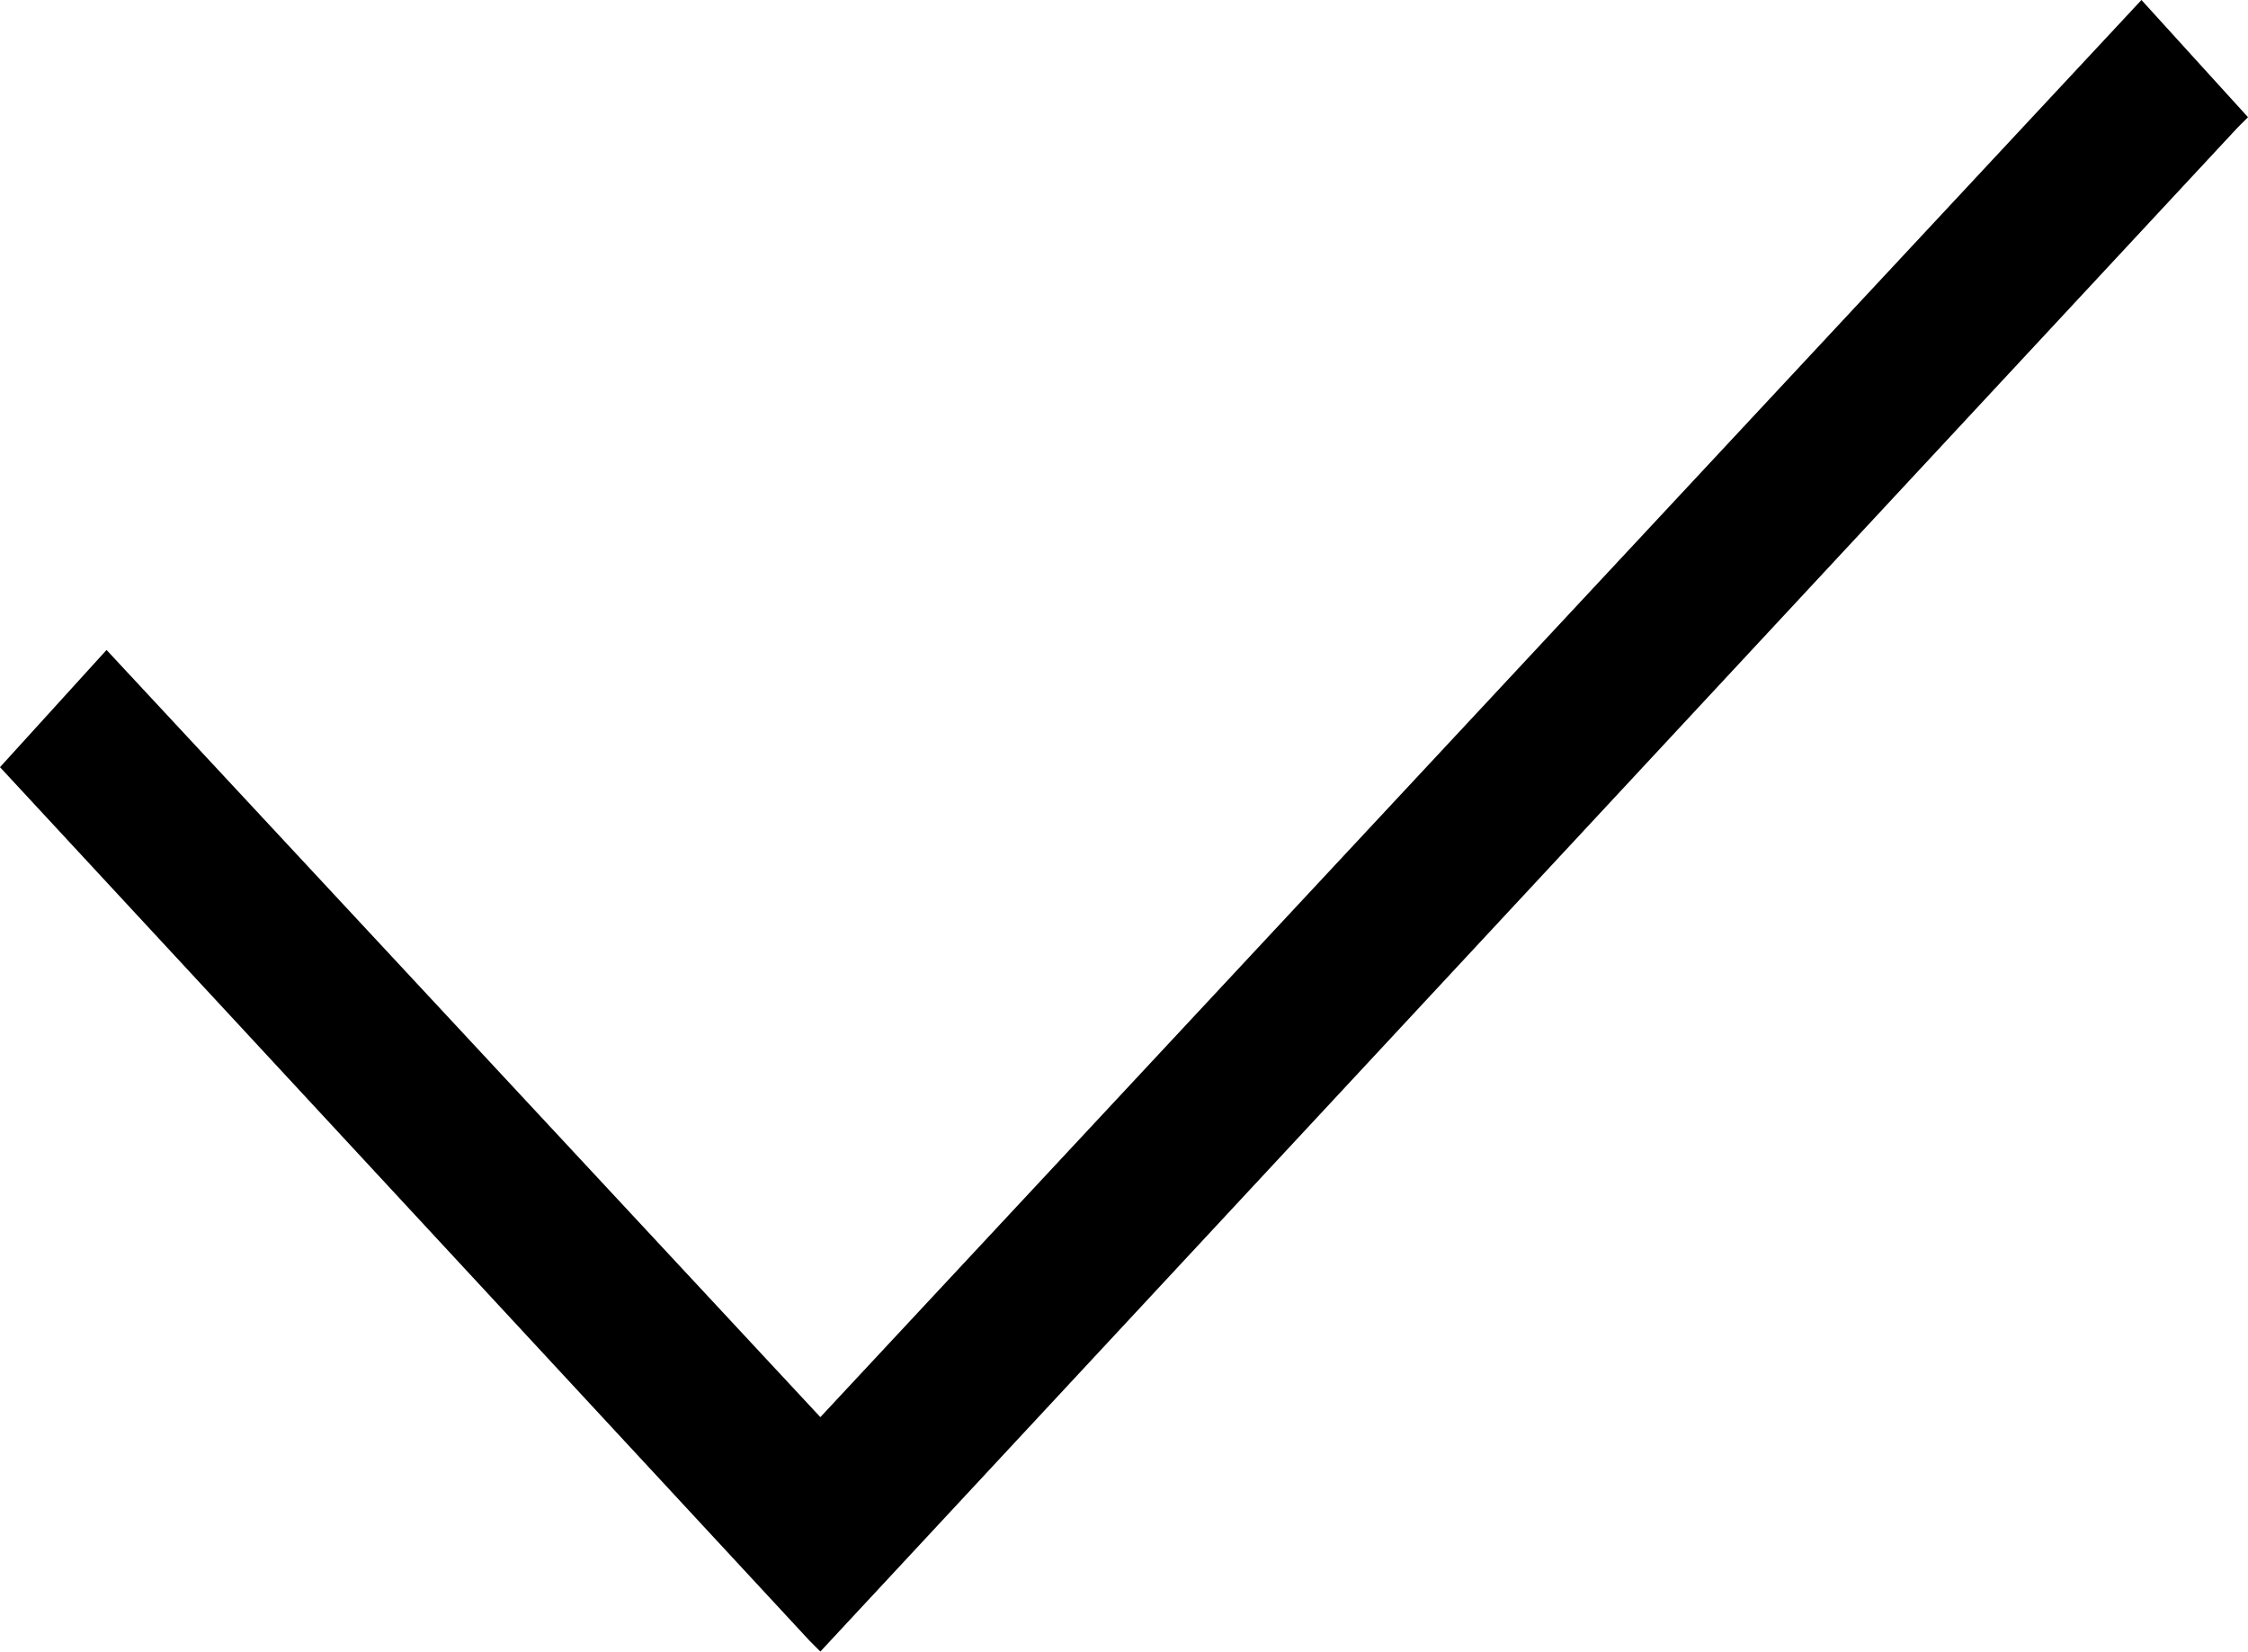
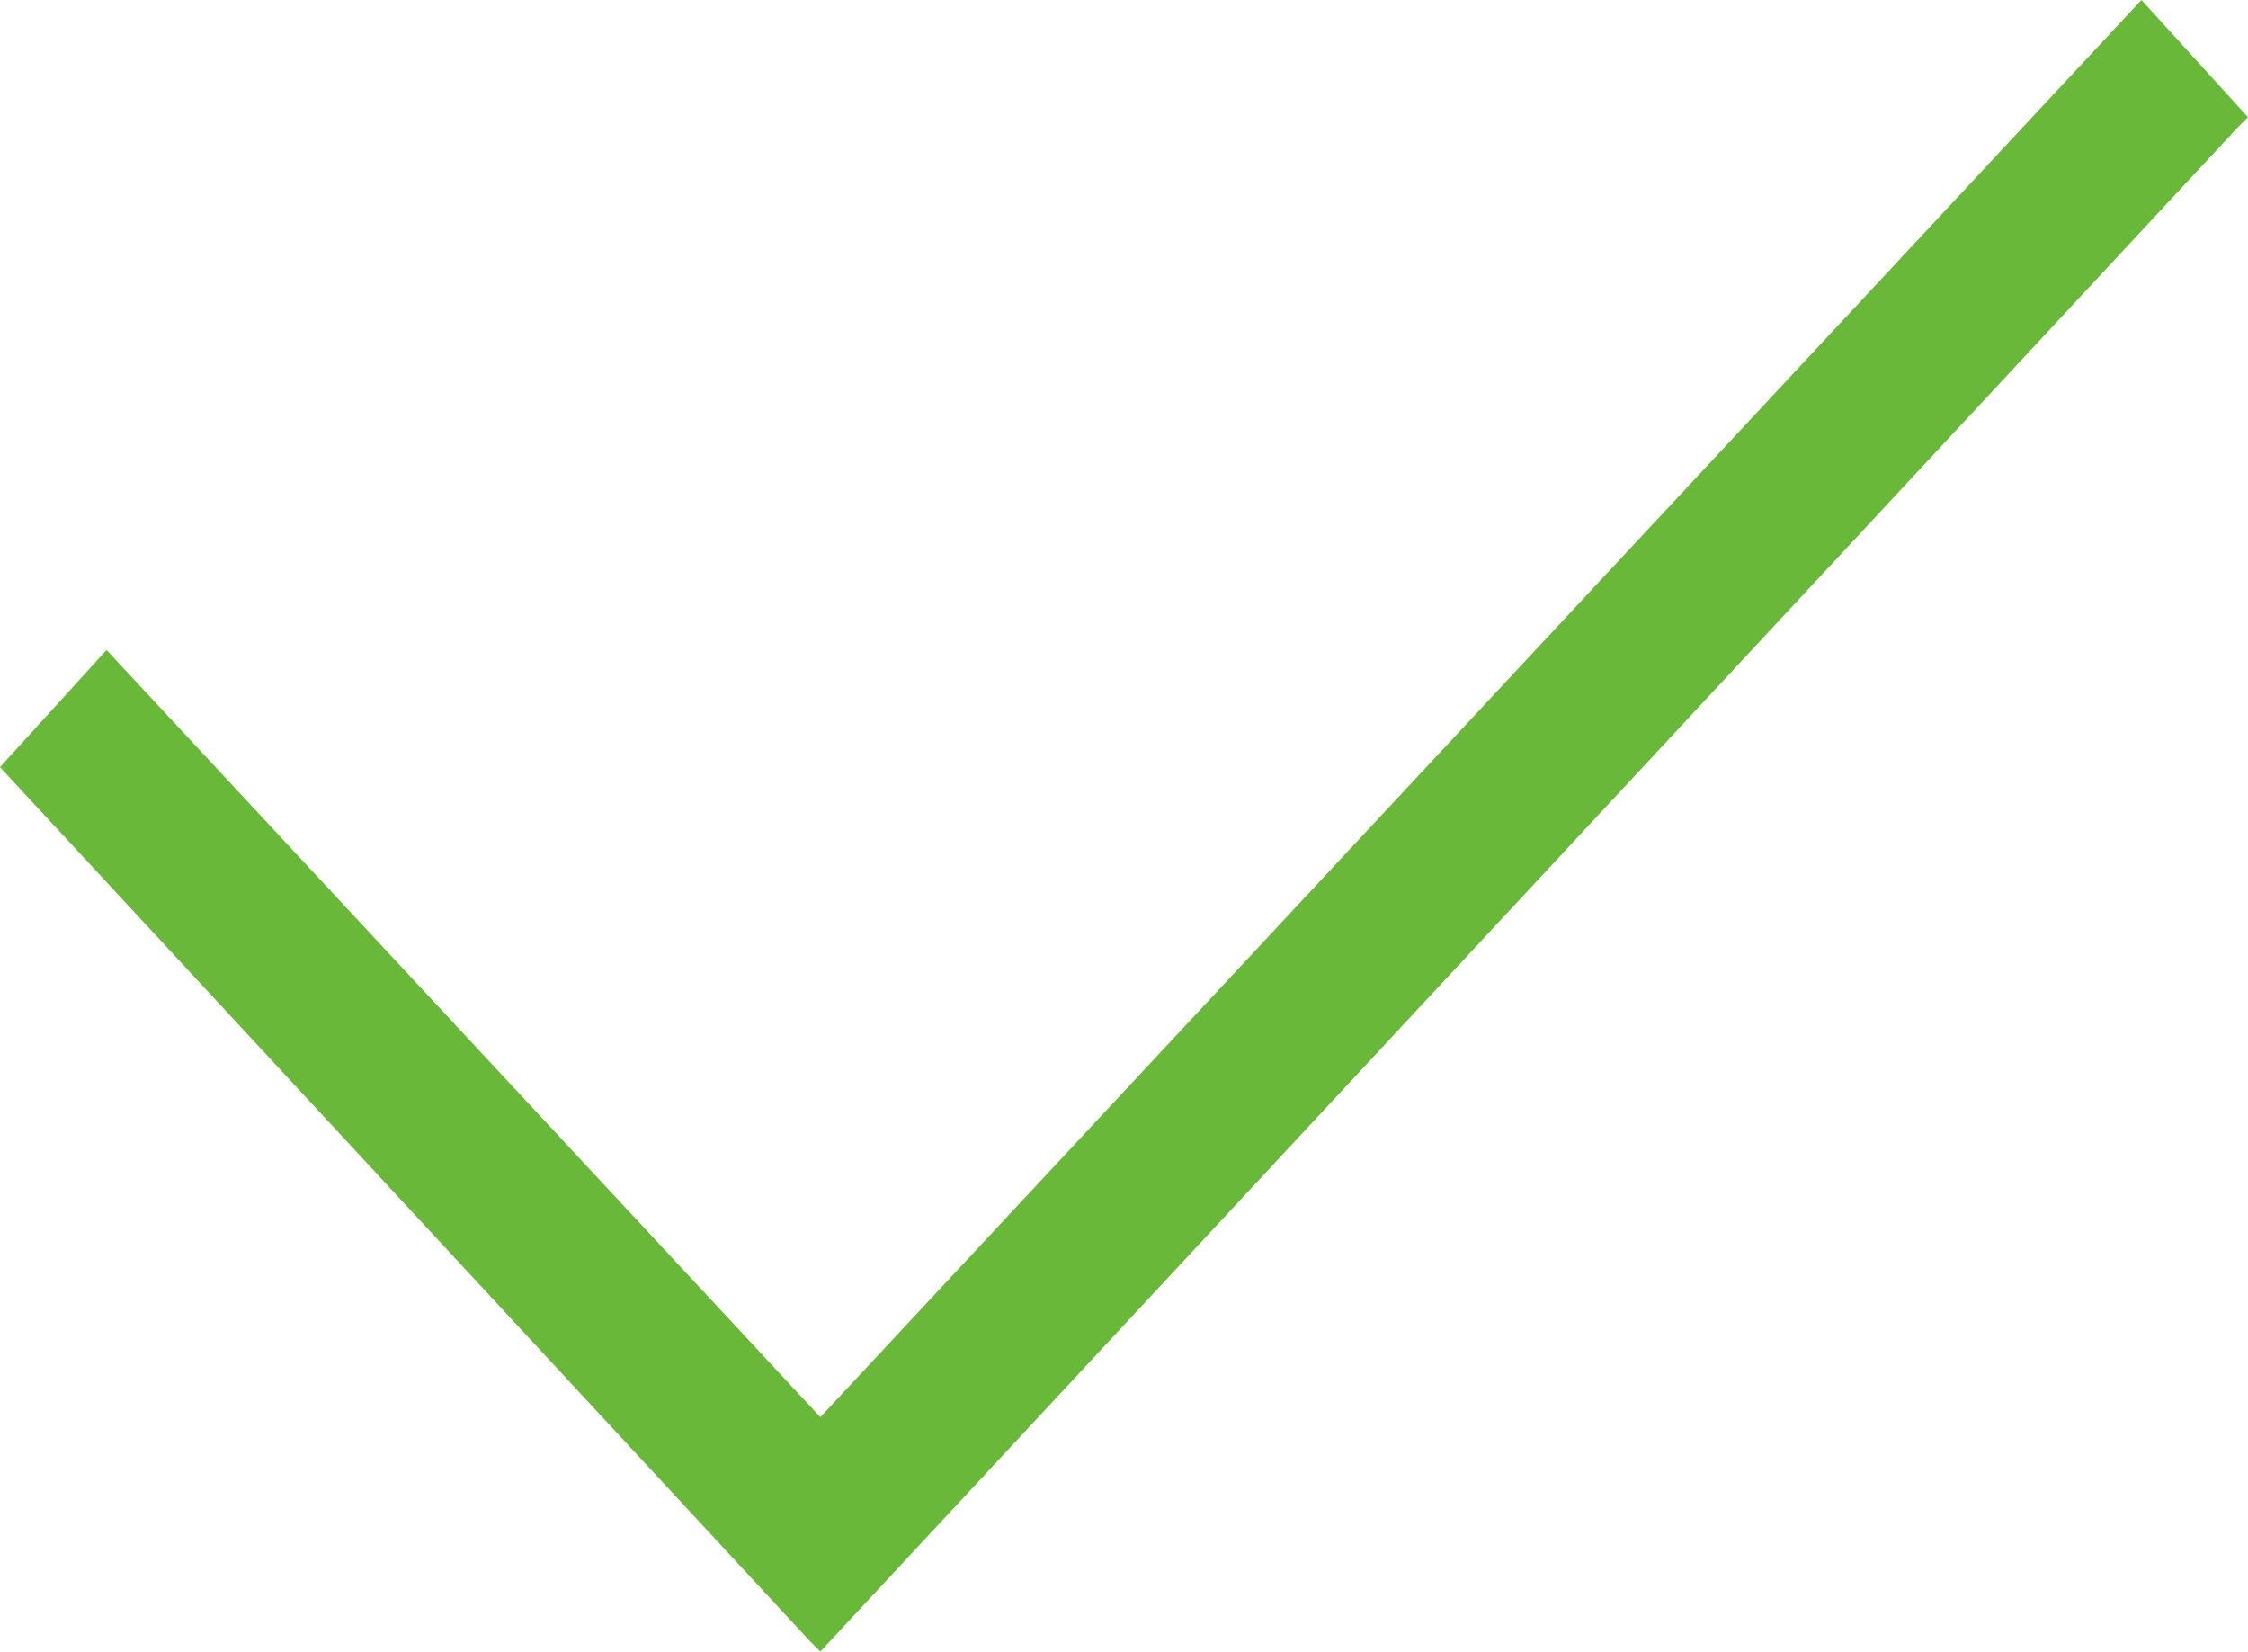
- <svg xmlns="http://www.w3.org/2000/svg" version="1.1" id="Layer_1" x="0px" y="0px" viewBox="0 0 21.1 15.5" style="enable-background:new 0 0 21.1 15.5;" xml:space="preserve">
+ <svg xmlns="http://www.w3.org/2000/svg" version="1.1" id="Layer_1" x="0px" y="0px" viewBox="0 0 21.1 15.5" style="enable-background:new 0 0 21.1 15.5;" xml:space="preserve" fill="#6ab83a">
  <polygon points="20.1,0 7.7,13.3 1,6.1 0,7.2 7.6,15.4 7.7,15.5 21,1.2 21.1,1.1 " />
</svg>
